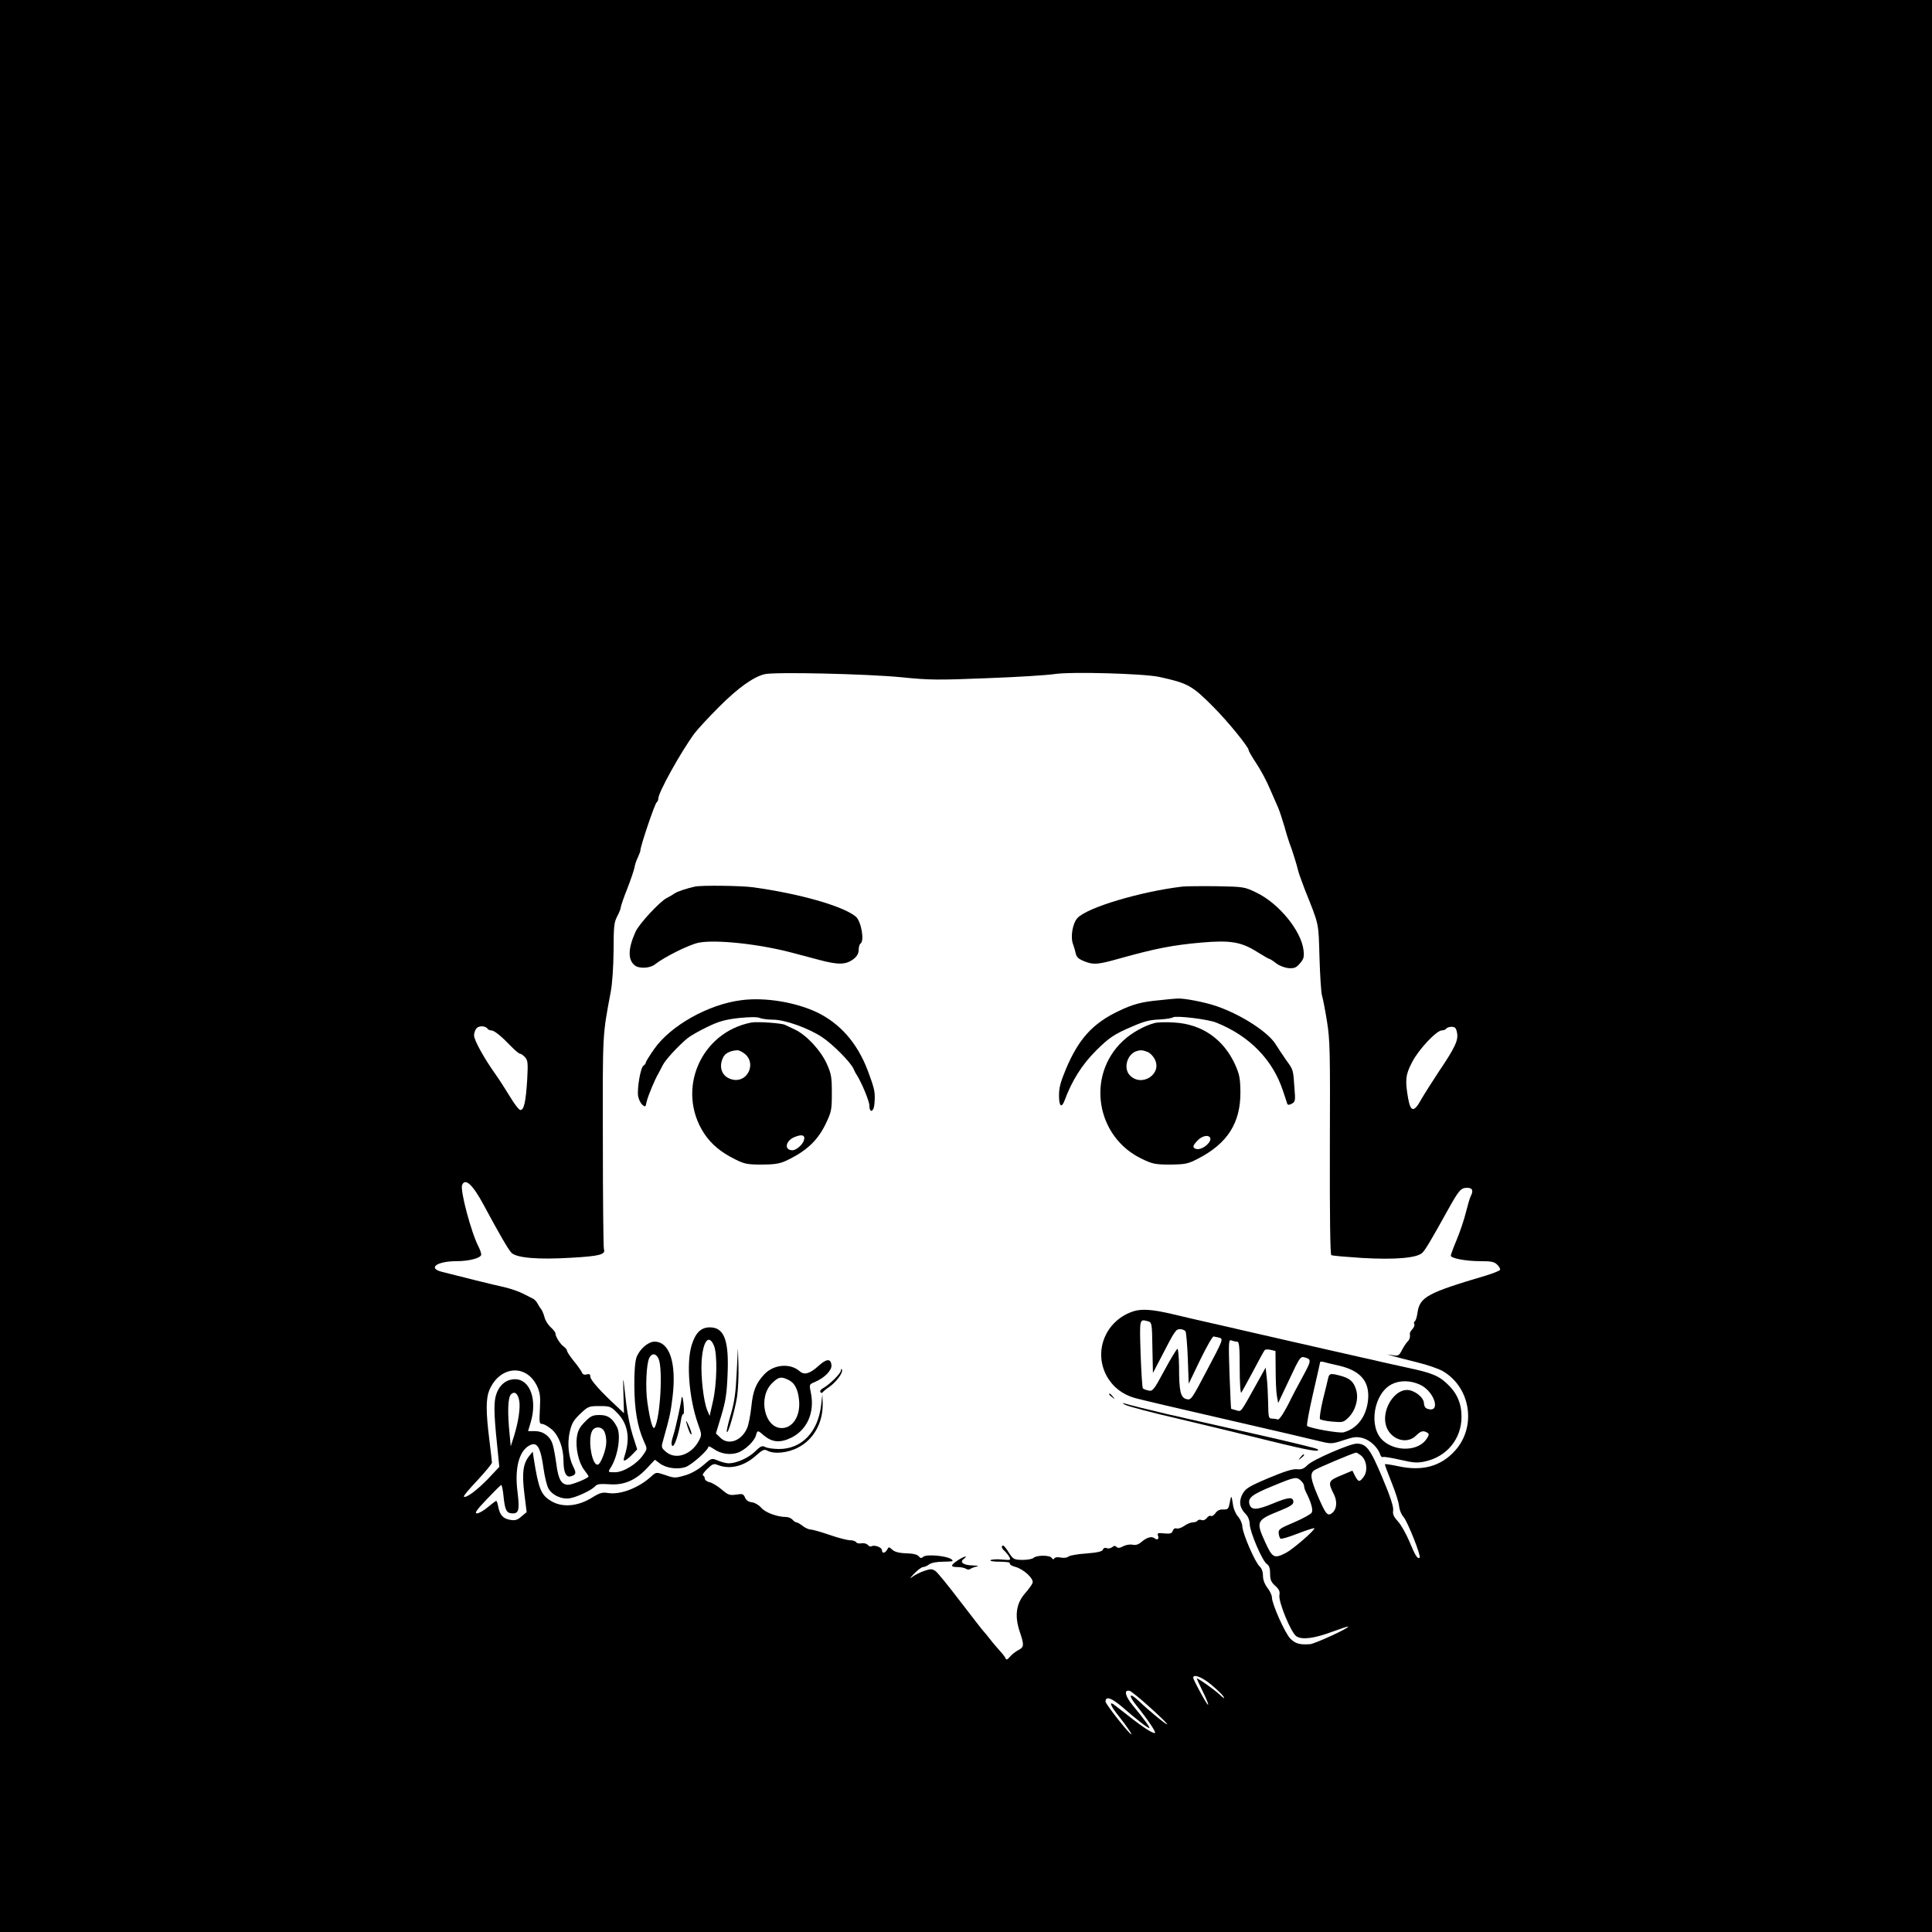
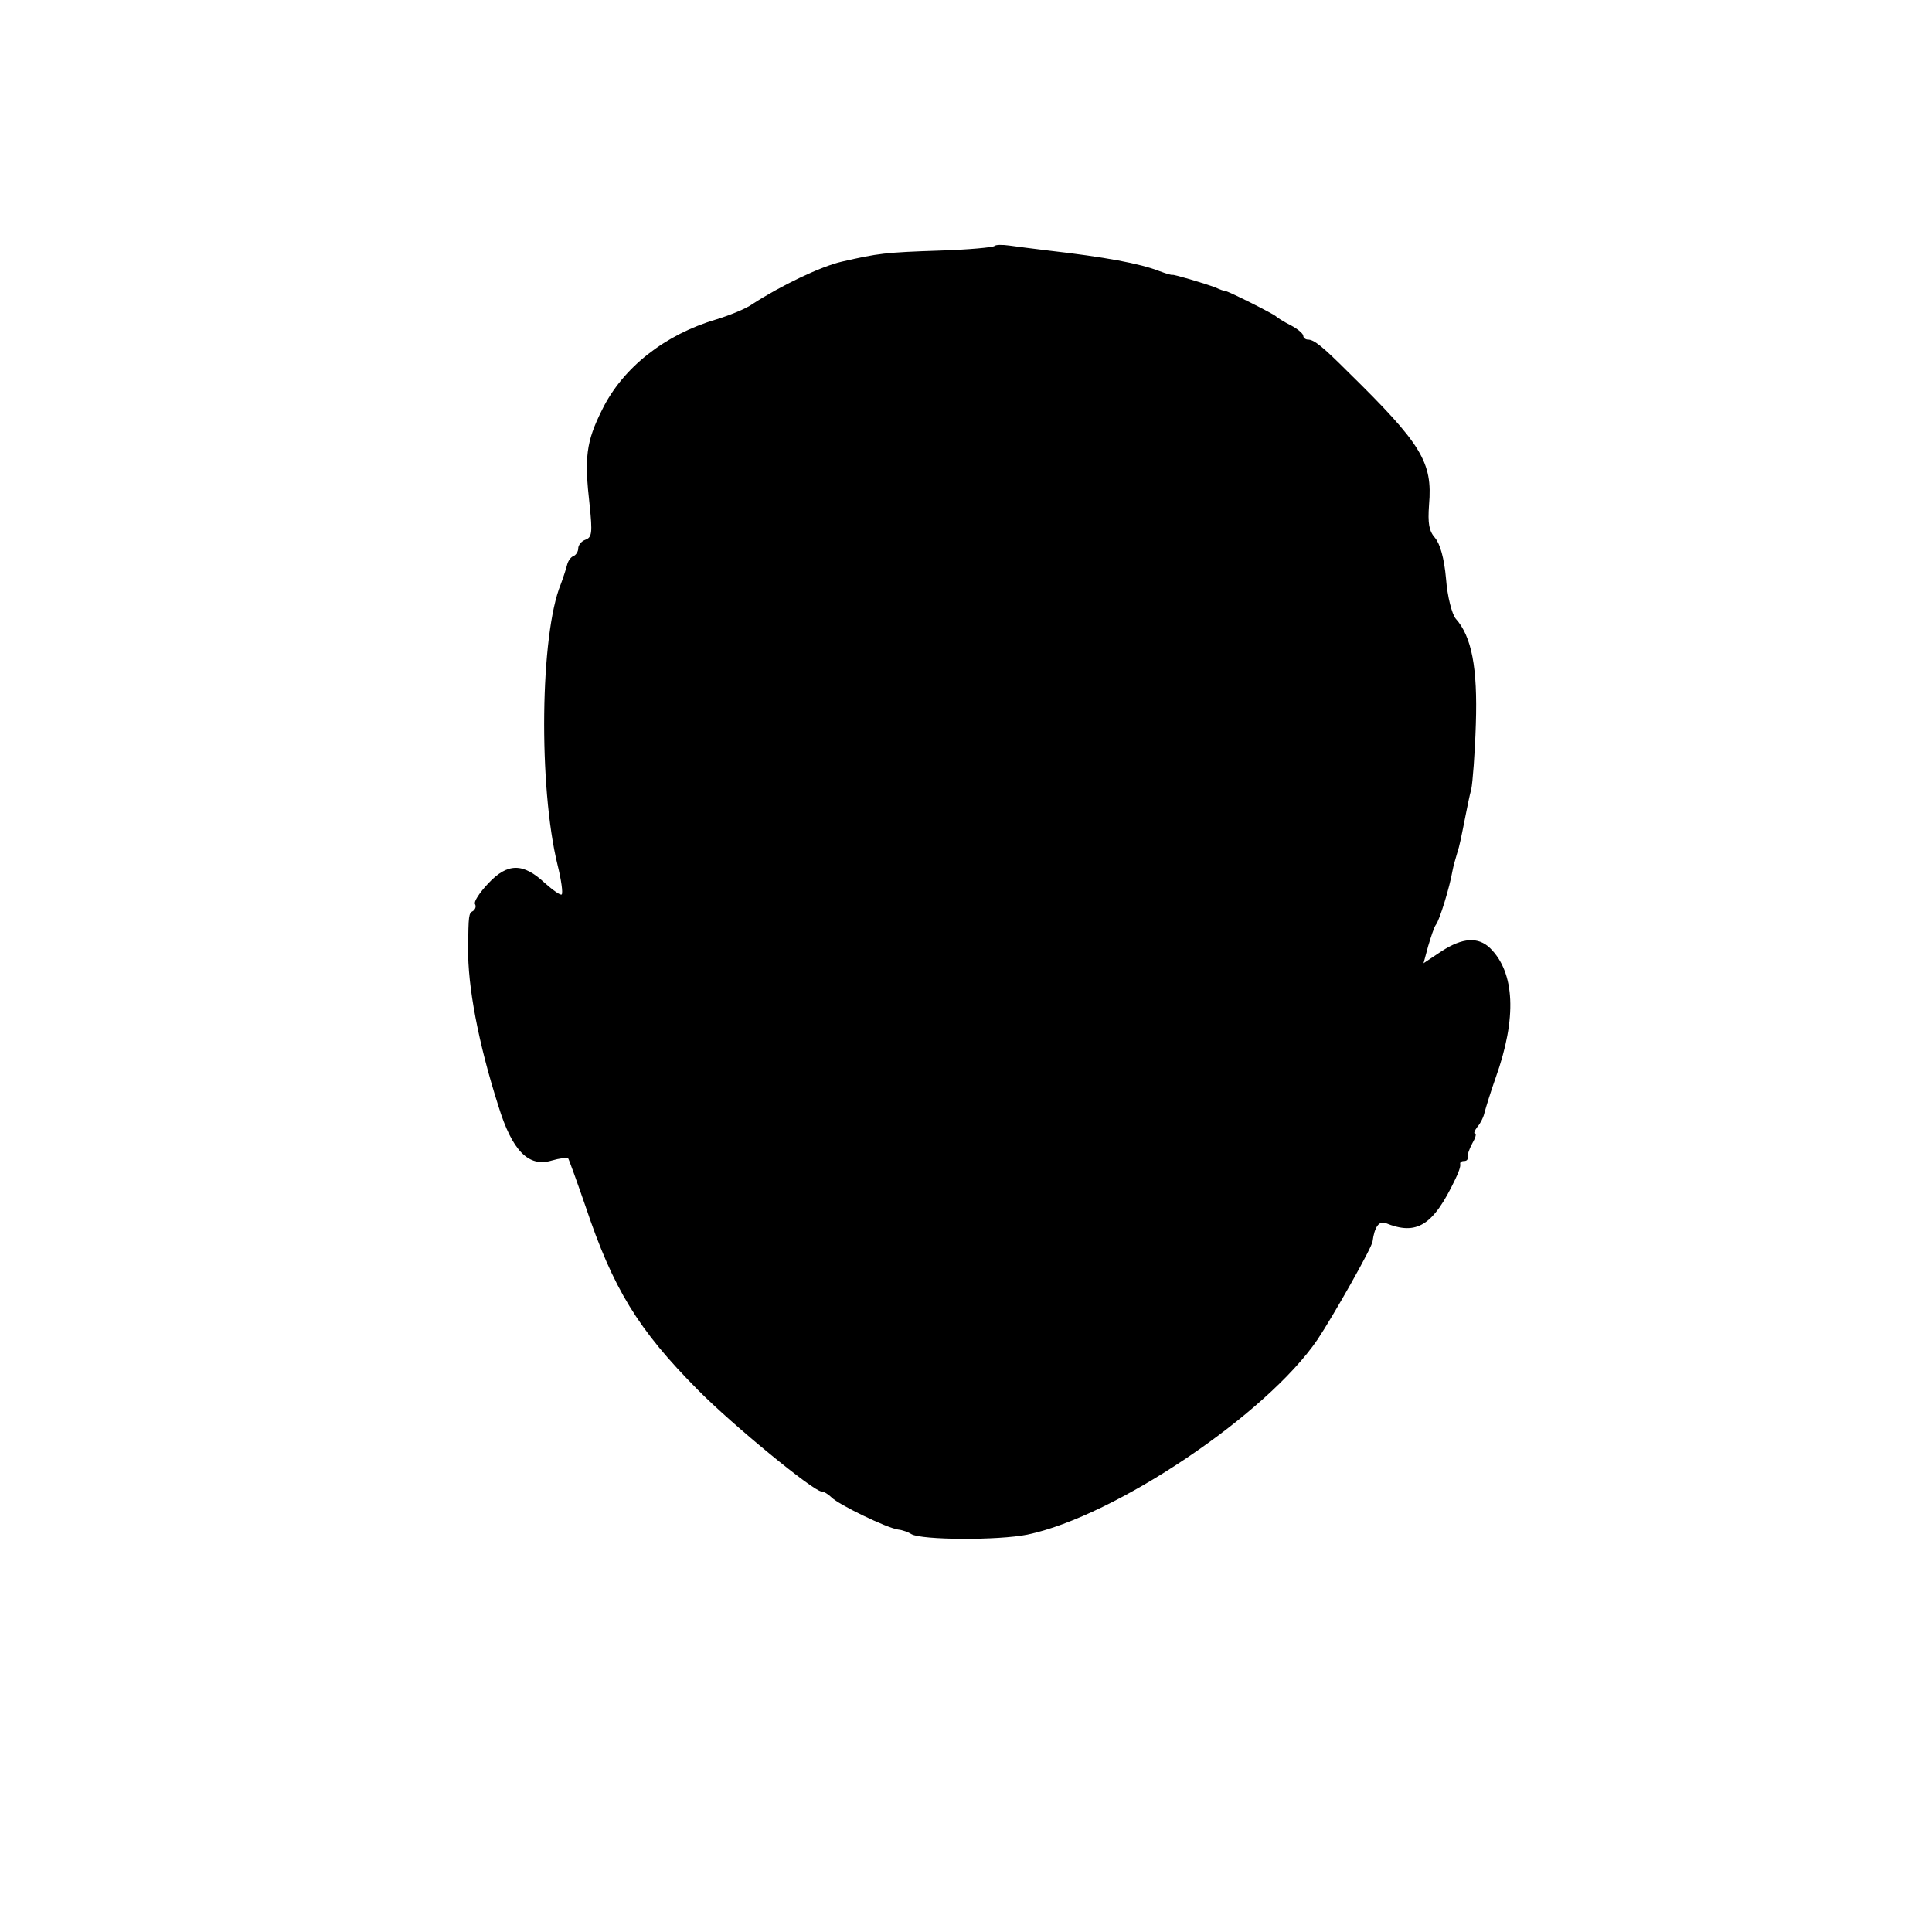
- <svg xmlns="http://www.w3.org/2000/svg" version="1.0" width="1080pt" height="1080pt" viewBox="0 0 1080 1080" preserveAspectRatio="xMidYMid meet">
-   <g transform="translate(0,1080) scale(0.1,-0.1)" fill="#000000" stroke="none">
-     <path d="M0 5400 l0 -5400 5400 0 5400 0 0 5400 0 5400 -5400 0 -5400 0 0 -5400z m5040 1614 c158 -16 205 -16 480 -5 168 6 337 17 375 23 92 14 496 3 585 -16 161 -35 184 -48 304 -169 79 -79 196 -223 196 -240 0 -6 20 -40 44 -76 24 -36 58 -100 75 -141 18 -41 39 -88 46 -105 7 -16 23 -64 35 -105 11 -41 25 -84 29 -95 14 -34 42 -126 47 -149 2 -11 19 -59 37 -106 83 -208 77 -182 83 -381 3 -101 9 -197 14 -214 5 -16 18 -82 28 -145 17 -104 18 -173 16 -708 -1 -378 2 -594 8 -598 5 -4 82 -10 171 -16 187 -11 309 0 338 29 18 18 47 67 142 238 63 113 73 125 109 125 29 0 36 -15 19 -48 -5 -9 -16 -48 -26 -87 -9 -38 -32 -107 -51 -153 -19 -45 -34 -86 -34 -91 0 -15 85 -31 164 -31 63 0 79 -3 96 -20 12 -12 18 -25 15 -29 -3 -5 -38 -19 -77 -31 -328 -97 -371 -120 -384 -207 -3 -24 -10 -46 -15 -49 -5 -3 -7 -10 -3 -15 3 -6 -1 -18 -10 -28 -9 -10 -16 -22 -15 -27 3 -19 -1 -33 -15 -46 -7 -8 -21 -29 -30 -47 -15 -29 -21 -32 -49 -27 l-32 5 30 -9 c17 -5 77 -21 135 -35 58 -14 124 -37 146 -50 155 -91 189 -310 68 -444 -79 -88 -183 -117 -319 -87 -38 8 -71 13 -73 11 -2 -2 15 -47 37 -102 22 -54 41 -114 42 -133 2 -20 12 -46 25 -60 22 -25 99 -218 90 -227 -11 -11 -25 11 -57 89 -19 45 -48 96 -65 114 -23 25 -30 40 -26 62 2 20 -16 77 -61 183 -67 160 -89 189 -143 189 -38 0 -248 -91 -275 -120 -20 -20 -33 -26 -60 -23 -24 2 -71 -13 -159 -50 -109 -46 -127 -58 -144 -88 -22 -41 -17 -78 17 -112 14 -14 22 -35 23 -57 1 -44 71 -208 96 -223 13 -9 18 -24 18 -54 0 -34 6 -48 29 -68 21 -19 27 -32 23 -51 -7 -36 65 -212 95 -231 32 -21 100 -12 202 26 46 17 85 30 87 28 8 -7 -184 -95 -212 -98 -58 -4 -81 2 -110 30 -30 29 -104 195 -104 232 0 11 -11 35 -25 53 -16 21 -25 46 -25 68 0 22 -7 41 -19 52 -25 23 -94 181 -96 222 -1 18 -12 42 -23 55 -12 12 -24 39 -28 58 -10 65 -11 66 -19 24 -7 -38 -10 -42 -37 -41 -19 1 -34 -6 -44 -21 -9 -12 -20 -19 -25 -15 -6 3 -16 -2 -23 -12 -8 -10 -20 -15 -29 -11 -9 3 -19 2 -22 -3 -4 -6 -15 -10 -27 -10 -11 0 -33 -9 -48 -20 -16 -11 -35 -17 -43 -14 -9 3 -17 -2 -21 -13 -5 -15 -14 -18 -47 -15 -35 4 -41 2 -36 -11 8 -20 -3 -29 -19 -16 -16 13 -44 5 -75 -22 -15 -13 -31 -18 -48 -14 -15 3 -38 -1 -53 -9 -18 -10 -29 -11 -37 -3 -7 7 -14 7 -24 -2 -8 -6 -22 -9 -31 -5 -9 4 -18 0 -21 -9 -4 -10 -30 -16 -92 -21 -48 -3 -92 -11 -100 -17 -7 -7 -26 -9 -43 -6 -16 4 -32 2 -36 -4 -4 -8 -9 -7 -15 2 -10 17 -86 16 -102 0 -6 -6 -34 -11 -61 -11 -48 1 -52 3 -76 40 -13 22 -28 40 -32 40 -13 0 -9 -17 8 -30 8 -8 20 -22 26 -33 10 -19 7 -19 -40 -15 -28 3 -57 1 -64 -3 -8 -5 13 -9 50 -9 37 0 61 -4 57 -9 -3 -6 11 -15 31 -20 47 -13 105 -67 96 -90 -3 -9 -22 -35 -42 -58 -50 -57 -59 -126 -30 -213 26 -77 25 -87 -7 -104 -16 -8 -37 -25 -47 -37 -13 -16 -21 -19 -24 -11 -2 7 -17 27 -34 45 -16 18 -42 48 -56 67 -15 19 -30 37 -33 40 -4 3 -61 77 -128 164 -67 88 -130 166 -142 174 -18 12 -27 13 -61 1 -22 -7 -52 -22 -67 -33 -18 -14 -16 -9 9 17 19 20 42 37 50 37 8 0 24 7 34 15 12 9 43 15 80 15 53 1 59 2 44 14 -26 19 -137 29 -156 14 -11 -10 -17 -9 -26 2 -7 10 -32 16 -70 17 -40 1 -65 8 -78 20 -19 17 -20 17 -29 0 -12 -21 -29 -22 -29 -2 0 15 -42 31 -58 21 -5 -3 -15 0 -21 8 -6 7 -22 11 -35 9 -13 -3 -27 0 -30 6 -4 6 -19 11 -34 11 -15 0 -67 13 -115 30 -49 17 -97 30 -106 30 -10 0 -30 9 -44 20 -14 11 -30 20 -35 20 -5 0 -15 7 -22 15 -7 8 -23 15 -36 15 -49 0 -117 25 -139 52 -12 14 -35 28 -51 30 -19 2 -33 11 -39 26 -9 21 -15 23 -50 17 -36 -5 -45 -2 -80 28 -22 19 -52 37 -67 41 -16 3 -28 13 -28 20 0 8 -5 16 -10 18 -6 2 4 18 23 36 30 29 37 32 61 22 69 -26 147 -6 214 55 34 30 44 35 61 26 38 -21 115 -13 172 17 88 45 140 140 138 247 l-2 50 -7 -60 c-17 -150 -108 -245 -235 -245 -31 0 -66 5 -77 11 -17 9 -26 6 -57 -25 -37 -36 -104 -66 -148 -66 -13 0 -40 7 -59 15 -36 15 -36 15 -82 -25 -26 -23 -66 -46 -95 -55 -63 -19 -66 -19 -123 1 -45 15 -47 15 -73 -9 -71 -65 -173 -104 -242 -93 -31 5 -46 1 -85 -23 -84 -54 -176 -61 -241 -17 -49 32 -63 67 -89 231 l-6 40 -19 -23 c-35 -44 -42 -95 -28 -210 l13 -105 -29 -24 c-22 -20 -36 -24 -63 -19 -39 6 -58 27 -67 74 -3 17 -8 32 -11 32 -3 0 -24 -16 -47 -35 -22 -19 -50 -35 -61 -35 -15 0 -3 18 55 79 41 43 77 79 81 80 3 0 10 -29 13 -66 8 -77 17 -93 52 -93 33 0 38 21 26 120 -17 131 8 229 67 260 43 23 62 -9 79 -133 6 -43 18 -91 26 -106 20 -39 77 -65 123 -56 42 8 123 47 140 68 10 11 28 13 75 10 83 -7 149 21 212 88 l46 49 28 -21 c35 -26 98 -35 143 -20 33 11 128 95 128 114 0 4 13 -1 30 -13 39 -27 89 -35 133 -21 41 14 95 65 103 98 8 29 10 29 45 -2 46 -38 90 -42 152 -12 89 44 132 141 110 250 -10 48 -10 48 21 61 55 23 97 66 94 95 -4 38 -28 36 -72 -4 -48 -44 -80 -53 -105 -31 -52 47 -145 40 -198 -16 -47 -50 -64 -92 -73 -182 -5 -46 -15 -99 -23 -118 -31 -73 -106 -100 -151 -54 l-24 23 30 99 c24 79 31 125 35 226 9 195 -18 268 -99 268 -50 0 -81 -31 -102 -101 -30 -100 -14 -296 35 -436 23 -64 23 -64 4 -100 -42 -76 -128 -105 -182 -59 -27 24 -28 24 -14 72 35 124 40 148 51 238 22 188 -17 306 -101 306 -36 0 -84 -42 -101 -88 -8 -24 -13 -82 -12 -162 1 -130 17 -225 53 -306 20 -43 20 -43 -3 -76 -33 -50 -110 -98 -158 -98 -39 0 -40 0 -26 23 42 63 61 184 37 230 -26 50 -51 67 -97 67 -38 0 -50 -5 -82 -38 -29 -29 -40 -49 -45 -84 -9 -60 9 -143 40 -184 14 -18 25 -35 25 -37 0 -10 -91 -47 -113 -47 -39 0 -56 30 -67 116 -6 43 -15 94 -21 111 -14 45 -53 73 -99 73 l-38 0 14 47 c39 128 -3 243 -87 243 -53 0 -94 -37 -109 -99 -11 -47 -7 -124 16 -339 l5 -52 -62 -66 c-63 -65 -125 -111 -136 -100 -3 3 31 44 76 91 44 48 81 92 81 99 0 6 -7 66 -15 131 -19 153 -19 226 0 273 57 136 205 150 266 26 18 -39 21 -58 17 -130 -4 -76 -3 -84 13 -84 10 0 34 -14 54 -31 39 -34 65 -104 65 -175 0 -63 14 -94 40 -87 30 8 33 19 15 53 -27 53 -35 131 -20 196 11 48 22 66 59 101 43 41 48 43 107 43 58 0 64 -2 99 -38 57 -57 73 -135 46 -225 -13 -43 -13 -46 3 -38 9 5 26 20 39 34 l24 25 -25 78 c-14 44 -30 122 -36 174 -6 52 -13 111 -15 130 -3 19 -3 -13 -1 -72 l3 -108 -40 38 c-91 84 -148 148 -148 166 0 14 -5 17 -21 13 -13 -4 -22 0 -26 11 -4 9 -24 38 -45 63 -21 26 -38 52 -38 57 0 6 -8 17 -18 24 -20 14 -47 56 -47 74 0 6 -12 22 -27 35 -15 14 -30 38 -34 55 -4 16 -12 35 -17 43 -6 7 -16 22 -22 34 -5 11 -17 23 -25 27 -8 4 -34 17 -57 29 -23 12 -71 28 -105 36 -56 12 -250 60 -350 86 -79 21 -24 59 85 59 71 0 137 18 137 37 0 8 -6 26 -14 42 -42 80 -104 315 -93 346 17 43 60 3 122 -113 86 -160 137 -248 154 -265 29 -29 148 -39 332 -28 160 9 196 18 185 48 -3 8 -6 278 -6 601 -1 615 -3 587 44 837 9 48 15 140 16 233 0 133 3 157 20 189 11 21 20 43 20 50 0 7 16 54 36 104 20 51 38 105 41 120 2 16 11 41 19 57 7 15 14 33 14 39 0 23 81 263 91 268 5 4 9 13 9 21 0 34 125 259 202 364 18 24 81 92 139 150 104 104 189 165 252 181 53 14 576 2 767 -17z m-2314 -1965 c3 -5 12 -9 20 -9 17 0 55 -31 109 -87 23 -24 46 -43 51 -43 6 0 19 -9 29 -20 16 -18 17 -32 12 -127 -8 -124 -18 -168 -38 -168 -8 0 -34 34 -59 76 -25 41 -61 97 -81 125 -62 87 -119 189 -119 216 0 15 7 33 15 41 15 15 50 12 61 -4z m5419 -23 c8 -41 -11 -82 -105 -221 -36 -55 -80 -124 -96 -152 -40 -73 -59 -70 -73 10 -17 99 -14 129 22 198 35 70 137 179 167 179 10 0 22 5 25 10 3 6 17 10 30 10 19 0 25 -7 30 -34z m-4154 -1748 c20 -48 17 -215 -6 -313 l-18 -80 -14 33 c-20 50 -36 185 -31 271 7 115 40 157 69 89z m-309 -75 c24 -58 9 -326 -22 -382 -10 -19 -26 36 -41 139 -12 82 -6 218 11 250 15 28 38 25 52 -7z m722 -115 c38 -17 57 -53 63 -117 8 -86 -35 -154 -97 -154 -96 0 -134 171 -55 250 36 36 50 39 89 21z m-1501 -121 c6 -39 -5 -114 -29 -193 l-19 -59 -6 65 c-13 126 -10 207 7 225 21 21 40 5 47 -38z m477 -173 c6 -14 10 -40 9 -57 0 -40 -30 -119 -46 -124 -33 -11 -59 139 -33 188 16 29 58 25 70 -7z m4229 -131 c31 -26 38 -84 15 -117 -24 -33 -30 -32 -49 3 l-15 30 -64 -27 c-71 -29 -74 -37 -40 -104 20 -39 17 -82 -6 -103 -28 -25 -38 -13 -84 94 -39 92 -44 122 -21 141 13 11 222 99 236 100 4 0 16 -8 28 -17z m-337 -140 c10 -9 18 -22 18 -30 0 -7 4 -21 9 -31 30 -58 42 -101 34 -117 -6 -10 -50 -34 -99 -55 -79 -33 -89 -40 -86 -61 1 -13 6 -27 10 -30 4 -4 47 9 96 28 48 19 90 32 93 30 7 -8 -120 -118 -159 -138 -65 -33 -75 -28 -114 57 -55 120 -52 126 83 180 52 21 73 34 73 47 0 31 -26 29 -115 -8 -90 -37 -119 -38 -130 -5 -11 36 12 55 127 102 128 53 135 54 160 31z m-503 -1139 c30 -25 62 -55 70 -67 9 -15 3 -12 -20 9 -34 32 -129 98 -129 91 0 -2 13 -30 29 -63 48 -97 46 -115 -3 -25 -25 45 -46 87 -46 92 0 23 48 5 99 -37z m-340 -129 c55 -49 98 -92 96 -94 -5 -4 -100 74 -162 133 -51 48 -57 30 -10 -28 62 -77 109 -147 104 -153 -8 -7 -67 30 -151 97 -39 31 -77 59 -83 64 -25 15 -12 -14 30 -66 48 -60 89 -122 64 -98 -36 36 -137 166 -137 178 0 33 34 21 98 -34 73 -64 137 -114 147 -114 7 0 -34 56 -93 127 -43 52 -51 89 -17 81 8 -2 59 -43 114 -93z" />
-     <path d="M3885 5844 c-45 -10 -101 -28 -115 -39 -8 -6 -27 -17 -43 -25 -38 -19 -154 -144 -174 -188 -43 -95 -44 -158 -4 -189 24 -19 85 -16 112 6 57 44 189 109 243 121 94 19 335 -6 521 -55 28 -7 96 -25 151 -40 111 -30 154 -29 198 6 17 14 26 30 26 49 0 16 5 32 10 35 24 15 4 127 -27 152 -74 59 -312 127 -573 163 -64 9 -286 12 -325 4z" />
-     <path d="M6610 5844 c-235 -28 -533 -117 -587 -176 -27 -29 -40 -105 -25 -145 6 -16 13 -40 16 -55 5 -20 17 -30 51 -43 48 -19 73 -17 190 16 204 57 301 76 461 90 162 14 222 4 311 -52 34 -21 65 -39 68 -39 4 0 21 -11 39 -25 18 -14 48 -25 70 -27 32 -2 43 3 63 27 21 24 24 36 20 72 -12 109 -138 263 -263 323 -68 33 -71 33 -224 36 -85 1 -171 0 -190 -2z" />
-     <path d="M4145 5209 c-185 -23 -396 -142 -488 -273 -26 -37 -47 -71 -47 -76 0 -5 -6 -13 -13 -17 -16 -10 -36 -125 -30 -170 3 -17 13 -39 23 -48 17 -15 19 -14 25 17 7 31 46 125 66 158 4 8 16 29 24 46 15 30 85 106 139 151 15 12 63 40 109 62 66 32 100 41 175 50 60 6 102 7 118 1 14 -6 48 -10 75 -10 67 0 198 -47 275 -98 61 -41 158 -139 175 -176 5 -12 13 -28 19 -36 28 -45 70 -146 70 -171 0 -31 14 -39 24 -13 3 9 6 35 6 60 0 38 -6 60 -39 149 -59 155 -154 263 -284 326 -121 57 -290 85 -422 68z" />
-     <path d="M6484 5209 c-100 -9 -150 -22 -229 -60 -146 -69 -225 -156 -296 -324 -32 -78 -39 -104 -39 -151 0 -58 14 -71 31 -26 41 111 97 200 175 278 73 73 103 93 199 134 71 31 101 39 157 41 35 2 68 7 75 12 16 11 193 -10 241 -29 186 -74 317 -208 374 -382 11 -32 21 -63 23 -70 4 -10 9 -10 26 -2 20 11 21 18 15 88 -7 104 -6 101 -47 157 -19 28 -45 66 -57 86 -41 68 -191 166 -330 214 -66 23 -185 46 -222 43 -8 0 -51 -4 -96 -9z" />
-     <path d="M4200 5084 c-284 -55 -422 -377 -264 -620 40 -60 93 -105 174 -145 52 -26 69 -29 148 -29 69 0 100 5 133 20 114 53 177 111 223 204 34 71 36 80 36 176 0 90 -3 107 -29 165 -34 74 -113 159 -176 189 -22 10 -47 22 -57 27 -20 10 -154 19 -188 13z m-34 -177 c61 -53 14 -156 -65 -143 -62 10 -88 67 -58 126 11 23 40 37 79 39 9 1 29 -10 44 -22z m328 -481 c-7 -25 -43 -56 -64 -56 -48 0 -40 53 12 74 41 17 61 11 52 -18z" />
-     <path d="M6454 5081 c-58 -15 -129 -55 -176 -99 -208 -194 -152 -539 107 -661 58 -28 75 -31 158 -31 84 1 98 4 154 33 165 85 238 200 237 372 -1 78 -5 99 -31 157 -65 140 -185 223 -338 232 -44 3 -94 2 -111 -3z m-40 -161 c14 -5 32 -23 41 -41 44 -84 -76 -160 -141 -88 -34 38 -14 113 36 132 23 8 36 8 64 -3z m348 -476 c21 -21 -39 -75 -74 -67 -24 6 -22 19 7 48 22 23 54 32 67 19z" />
-     <path d="M6340 3471 c-157 -48 -230 -221 -154 -362 34 -62 88 -104 158 -124 28 -8 258 -62 511 -120 253 -58 489 -113 524 -122 62 -15 67 -15 131 6 57 19 74 21 108 12 41 -11 85 -53 97 -91 4 -11 10 -18 15 -15 5 3 48 -4 96 -15 73 -17 97 -19 138 -10 124 26 206 127 206 250 0 76 -26 135 -83 187 -46 43 -85 59 -217 87 -36 8 -99 22 -140 31 -41 10 -91 21 -110 25 -19 4 -69 16 -110 25 -41 9 -93 21 -115 26 -22 5 -67 15 -100 23 -33 7 -114 26 -180 41 -66 15 -145 33 -175 40 -30 7 -107 25 -170 39 -63 14 -162 37 -220 51 -107 25 -165 29 -210 16z m77 -57 c22 -6 23 -11 25 -148 l3 -141 47 90 c75 146 81 155 105 155 12 0 25 -6 30 -12 4 -7 10 -76 13 -153 l5 -140 64 133 c35 72 69 132 75 131 6 -1 21 -4 33 -7 22 -7 19 -14 -68 -178 -88 -168 -91 -172 -117 -165 -33 9 -41 43 -41 184 -1 53 -5 97 -9 97 -4 0 -37 -54 -72 -119 -60 -112 -67 -120 -90 -114 -14 3 -28 8 -31 12 -4 3 -9 90 -13 194 -6 198 -7 194 41 181z m499 -114 c11 0 14 -27 14 -147 0 -83 4 -143 9 -138 4 6 34 60 66 120 32 61 61 114 65 118 4 4 19 5 34 1 l26 -6 1 -107 c0 -58 3 -124 7 -145 l7 -39 62 131 c61 130 62 131 90 123 35 -10 33 -19 -15 -107 -21 -38 -58 -108 -82 -157 -30 -57 -50 -85 -58 -82 -8 3 -22 5 -33 5 -17 0 -19 8 -20 88 -1 48 -4 112 -8 142 l-6 55 -39 -70 c-106 -190 -95 -176 -124 -169 -15 4 -28 8 -30 9 -1 1 -5 89 -9 195 -6 181 -5 193 11 187 10 -4 24 -7 32 -7z m573 -135 c120 -29 170 -91 158 -196 -11 -91 -62 -156 -137 -176 -24 -6 -188 23 -203 36 -4 4 11 85 33 181 22 95 40 175 40 177 0 2 8 2 18 0 9 -3 50 -13 91 -22z m448 -105 c84 -38 121 -165 39 -134 -9 3 -16 17 -16 29 0 33 -53 75 -95 75 -70 0 -136 -103 -120 -187 16 -85 115 -124 171 -68 26 26 40 30 63 16 11 -7 10 -13 -4 -34 -45 -70 -174 -74 -245 -9 -82 75 -51 263 50 314 45 23 104 22 157 -2z" />
-     <path d="M7425 3098 c-3 -13 -16 -68 -30 -123 -13 -55 -20 -104 -16 -108 5 -5 36 -11 69 -14 58 -5 63 -4 91 24 39 39 57 105 42 153 -13 46 -35 65 -86 79 -56 15 -64 14 -70 -11z" />
-     <path d="M4118 3125 c-5 -108 -12 -160 -32 -229 -15 -49 -25 -94 -23 -100 6 -17 43 111 57 194 6 41 10 120 8 175 l-3 100 -7 -140z" />
-     <path d="M4701 3139 c-1 -17 -64 -79 -100 -99 -12 -6 -19 -16 -15 -22 4 -6 9 -6 13 -1 3 5 20 19 38 31 39 28 76 78 70 95 -4 7 -6 6 -6 -4z" />
-     <path d="M6200 3006 c0 -2 8 -10 18 -17 15 -13 16 -12 3 4 -13 16 -21 21 -21 13z" />
-     <path d="M3810 2988 c0 -21 -33 -171 -46 -211 -11 -33 -13 -52 -6 -59 11 -11 35 61 48 139 3 24 10 41 14 38 7 -4 1 86 -6 94 -2 2 -4 2 -4 -1z" />
-     <path d="M6290 2947 c14 -8 153 -45 310 -81 157 -37 383 -92 504 -122 210 -52 281 -64 261 -45 -6 5 -163 43 -350 85 -187 42 -358 81 -380 86 -22 5 -71 17 -110 25 -97 23 -216 52 -240 60 -13 4 -11 1 5 -8z" />
-     <path d="M3836 2850 c11 -42 24 -73 29 -68 3 3 -4 25 -15 49 -11 24 -17 33 -14 19z" />
-     <path d="M7269 2653 c-13 -16 -12 -17 4 -4 9 7 17 15 17 17 0 8 -8 3 -21 -13z" />
-     <path d="M5353 2077 c-41 -28 -41 -37 0 -37 17 0 39 -4 47 -10 8 -5 19 -5 25 0 5 4 21 10 35 13 15 2 7 5 -20 6 -55 1 -78 18 -52 37 28 22 0 14 -35 -9z" />
+ <svg xmlns="http://www.w3.org/2000/svg" version="1.0" width="421pt" height="421pt" viewBox="0 0 421 421" preserveAspectRatio="xMidYMid meet">
+   <g transform="translate(0,421) scale(0.1,-0.1)" fill="#000000" stroke="none">
+     <path d="M2167 3674 c-3 -3 -56 -8 -119 -10 -120 -4 -134 -6 -213 -24 -45 -10 -133 -52 -196 -93 -14 -10 -49 -24 -78 -33 -112 -33 -204 -105 -249 -197 -35 -70 -39 -104 -27 -209 6 -58 5 -69 -9 -74 -9 -3 -16 -12 -16 -19 0 -7 -5 -15 -11 -17 -5 -2 -11 -10 -13 -18 -2 -8 -8 -27 -14 -43 -45 -109 -49 -441 -7 -612 8 -32 12 -61 9 -64 -2 -3 -19 9 -37 25 -47 44 -81 44 -123 -1 -19 -20 -32 -40 -29 -45 3 -5 1 -11 -4 -15 -10 -5 -10 -9 -11 -80 -1 -84 22 -207 66 -345 30 -98 66 -134 116 -119 17 5 34 7 36 5 2 -3 19 -50 38 -105 60 -179 114 -268 245 -400 75 -76 252 -221 269 -221 5 0 15 -6 22 -13 16 -16 119 -66 145 -70 10 -1 23 -6 29 -10 22 -13 189 -14 253 -1 191 40 521 262 632 425 34 51 119 201 120 214 4 31 14 45 28 40 68 -28 104 -6 152 95 7 14 12 28 11 33 -1 4 2 7 8 7 6 0 9 3 8 8 -1 4 3 17 10 30 7 12 10 22 6 22 -3 0 -1 6 5 14 7 8 14 22 16 32 3 11 13 44 24 75 47 131 42 230 -12 283 -26 25 -60 23 -106 -7 l-39 -26 10 37 c6 20 13 42 17 47 8 10 30 82 36 117 2 11 7 28 10 38 6 18 9 35 20 90 3 14 7 36 11 50 3 14 8 78 10 142 4 123 -9 191 -44 230 -8 10 -18 47 -21 87 -4 45 -13 76 -24 89 -13 15 -16 31 -13 72 8 93 -16 132 -176 289 -58 58 -75 71 -88 71 -5 0 -10 4 -10 8 0 5 -12 15 -27 23 -16 8 -30 17 -33 20 -5 5 -100 53 -110 55 -3 0 -12 3 -20 7 -26 10 -95 30 -95 28 0 -1 -12 2 -28 8 -43 17 -120 31 -242 45 -33 4 -72 9 -86 11 -15 2 -29 2 -32 -1z" />
  </g>
</svg>
